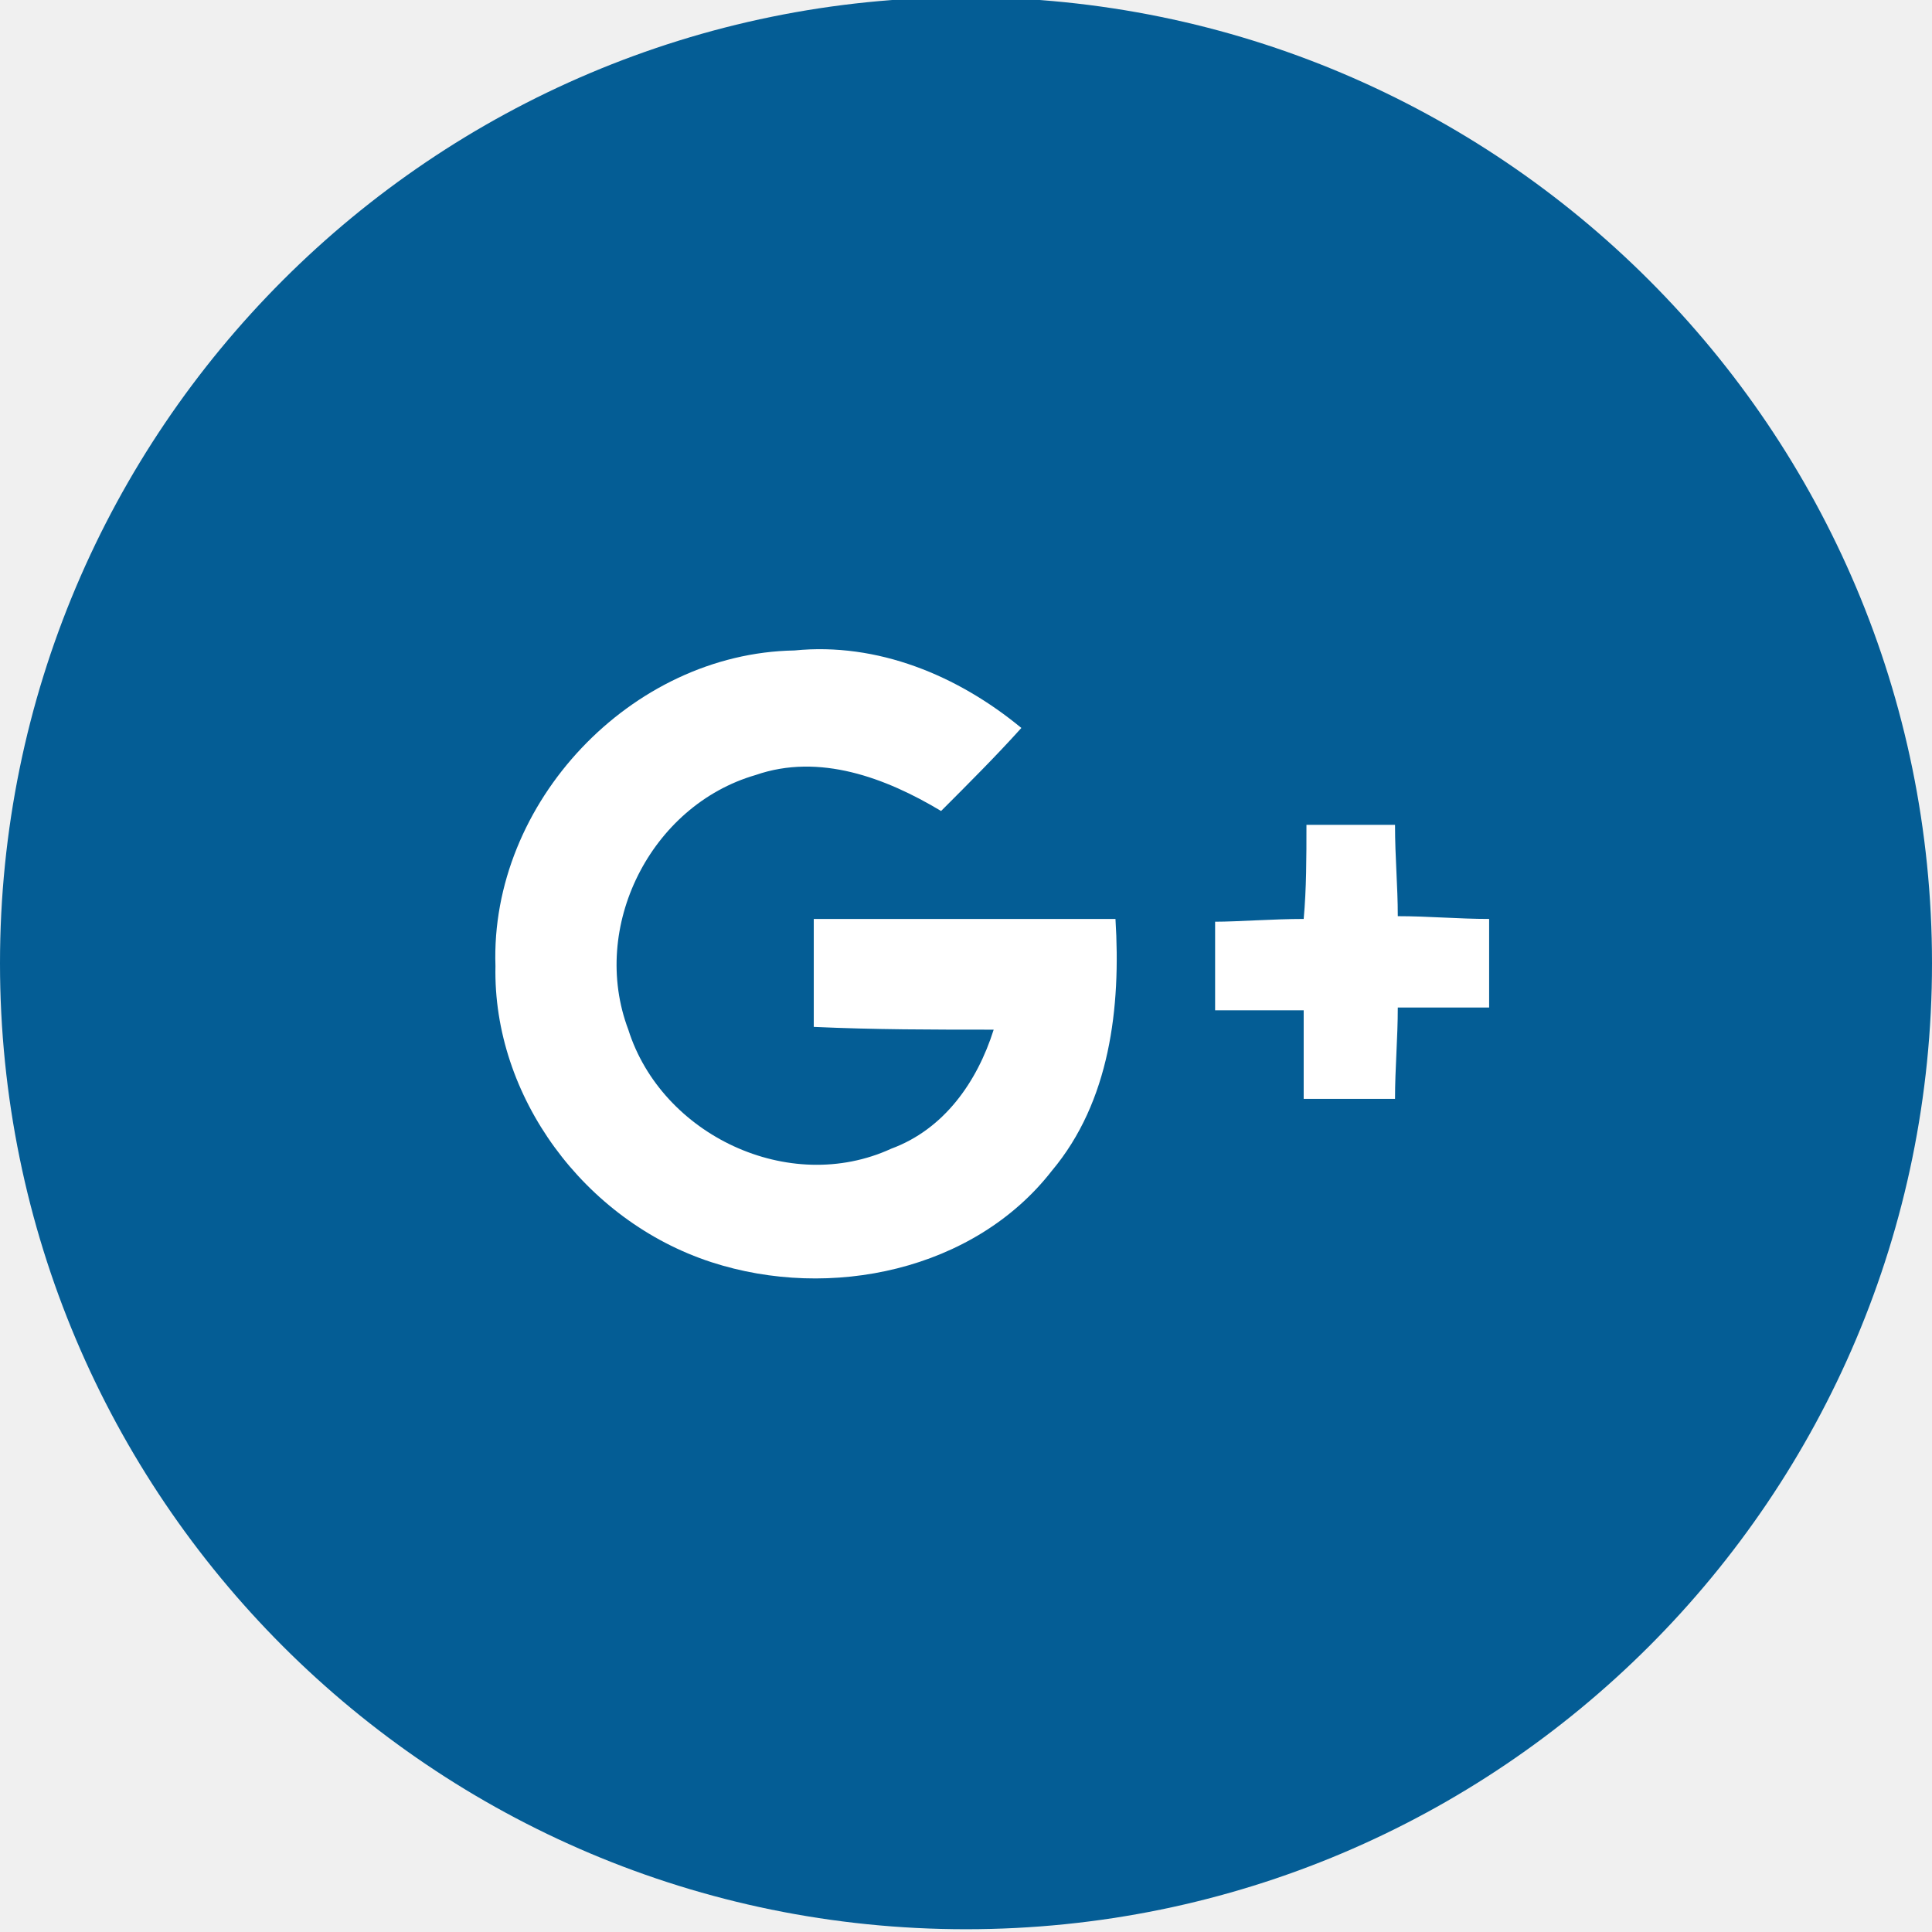
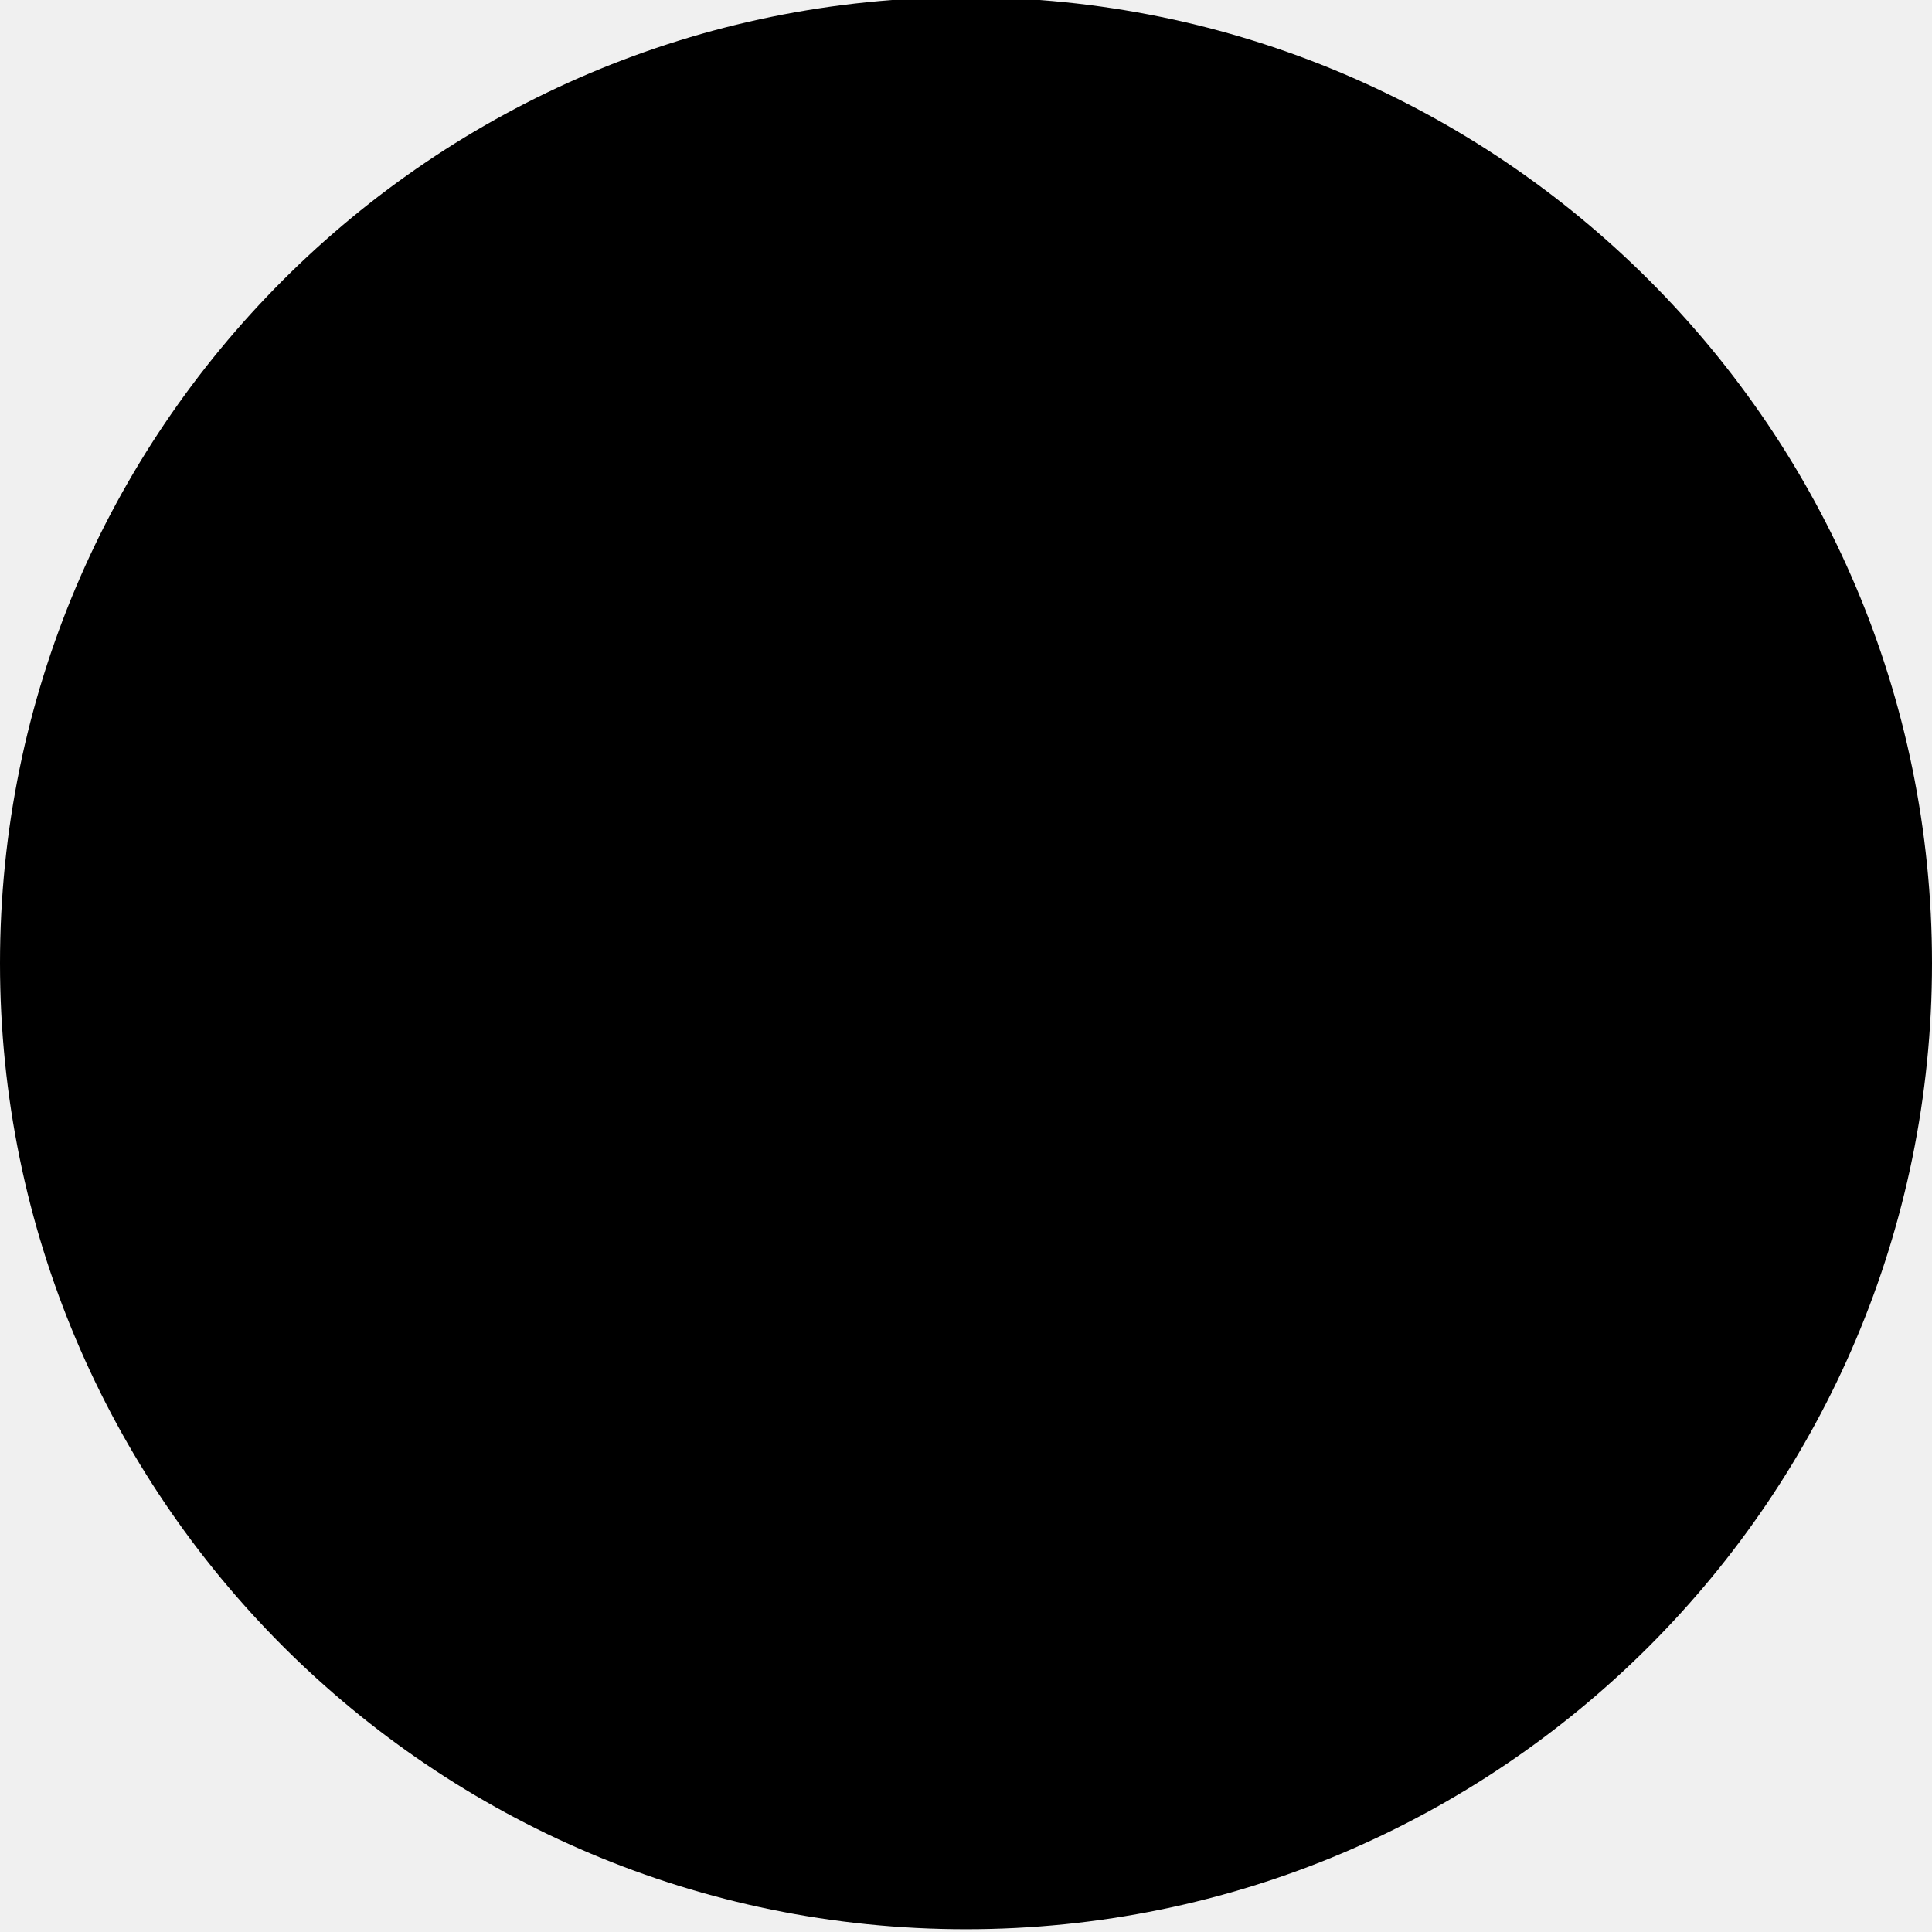
<svg xmlns="http://www.w3.org/2000/svg" version="1.1" id="Layer_1" x="0px" y="0px" width="69.8px" height="69.8px" viewBox="-415.3 401.4 69.8 69.8" style="enable-background:new -415.3 401.4 69.8 69.8;" xml:space="preserve">
  <style type="text/css">
- 	.st0{fill:#045D95;}
- 	.st1{fill:#092C56;}
- 	.st2{fill:#FFFFFF;}
+ 	
</style>
  <circle class="st0" cx="-380.4" cy="436.2" r="34.9" />
  <g>
    <path class="st2" d="M-397.4,436.3c-0.2-5.9,4.9-11.3,10.8-11.4c3-0.3,5.9,0.9,8.2,2.8c-0.9,1-1.9,2-2.9,3c-2-1.2-4.4-2.1-6.7-1.3   c-3.8,1.1-6,5.5-4.6,9.2c1.2,3.8,5.8,6,9.5,4.3c1.9-0.7,3.1-2.4,3.7-4.3c-2.2,0-4.3,0-6.5-0.1c0-1.3,0-2.6,0-3.9   c3.6,0,7.3,0,10.9,0c0.2,3.2-0.2,6.6-2.3,9.1c-2.8,3.6-8,4.7-12.3,3.3C-394.2,445.5-397.5,441-397.4,436.3z" />
    <path class="st2" d="M-368.1,431.2c1.1,0,2.2,0,3.2,0c0,1.2,0.1,2.2,0.1,3.3c1.1,0,2.2,0.1,3.3,0.1c0,1.1,0,2.2,0,3.2   c-1.2,0-2.3,0-3.3,0c0,1.1-0.1,2.2-0.1,3.3c-1.1,0-2.2,0-3.3,0c0-1.1,0-2.2,0-3.2c-1.1,0-2.4,0-3.2,0c0-1.1,0-2.2,0-3.2   c0.8,0,2.1-0.1,3.2-0.1C-368.1,433.5-368.1,432.4-368.1,431.2z" />
  </g>
</svg>
